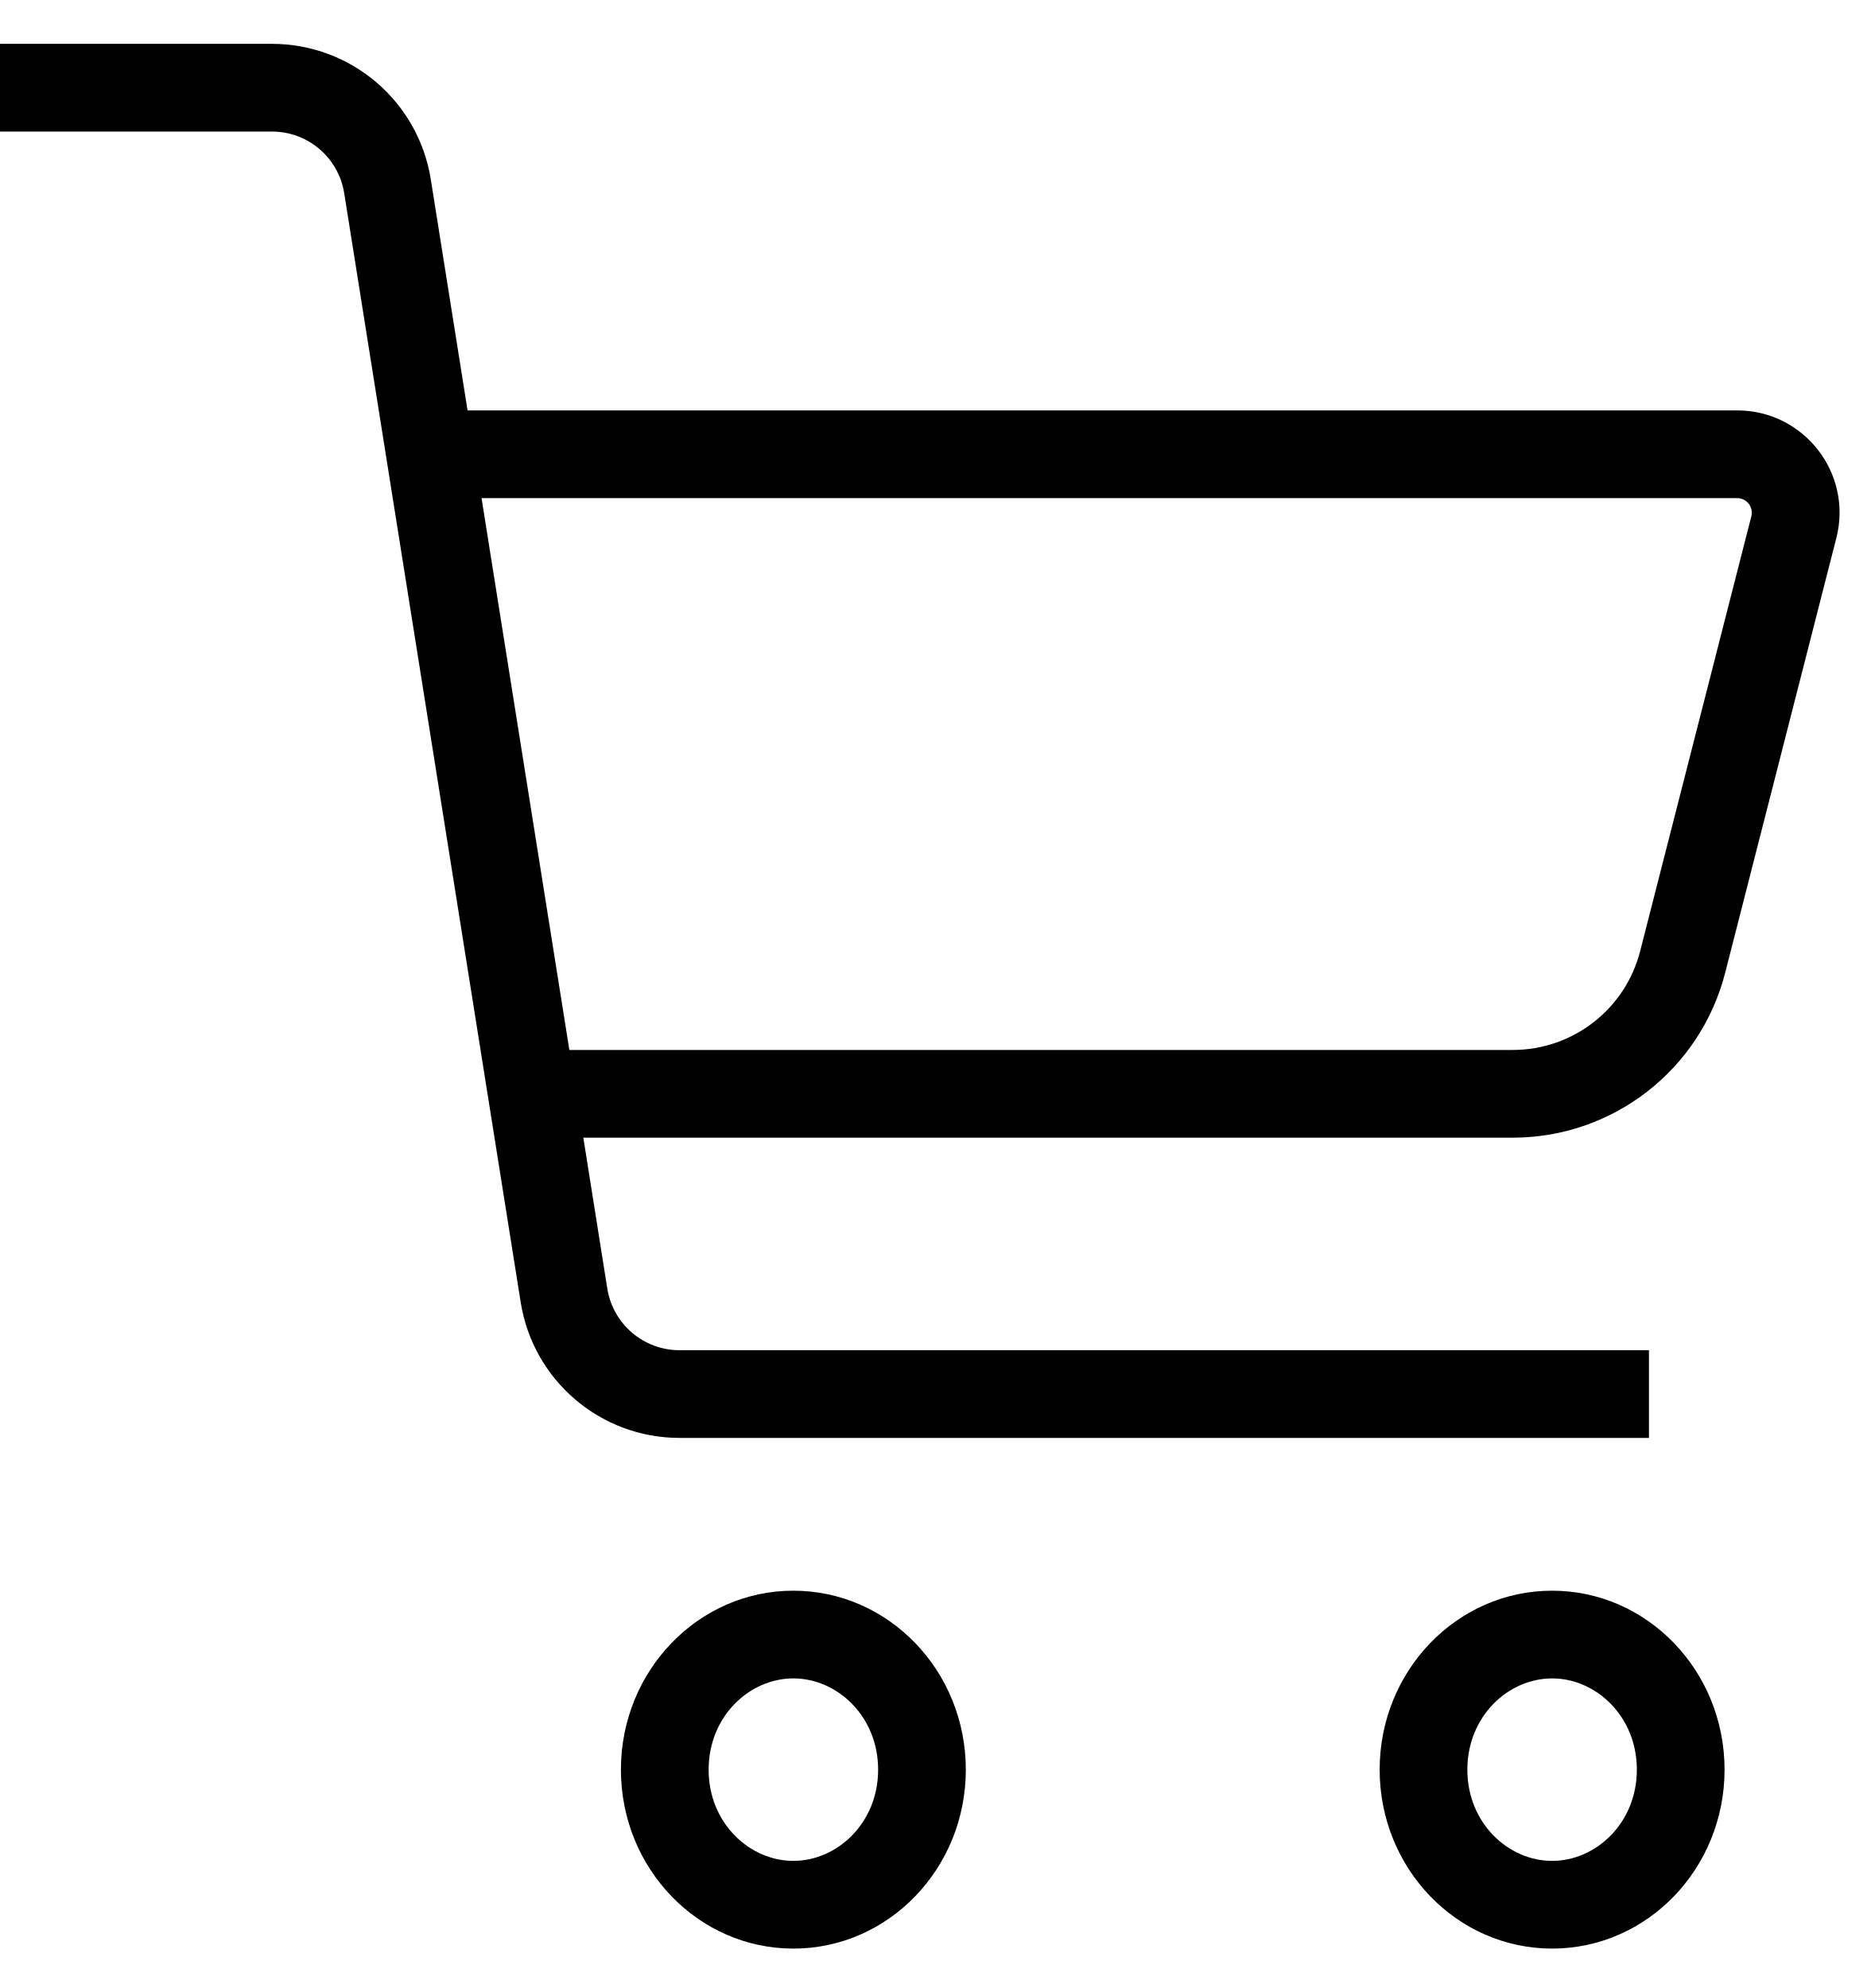
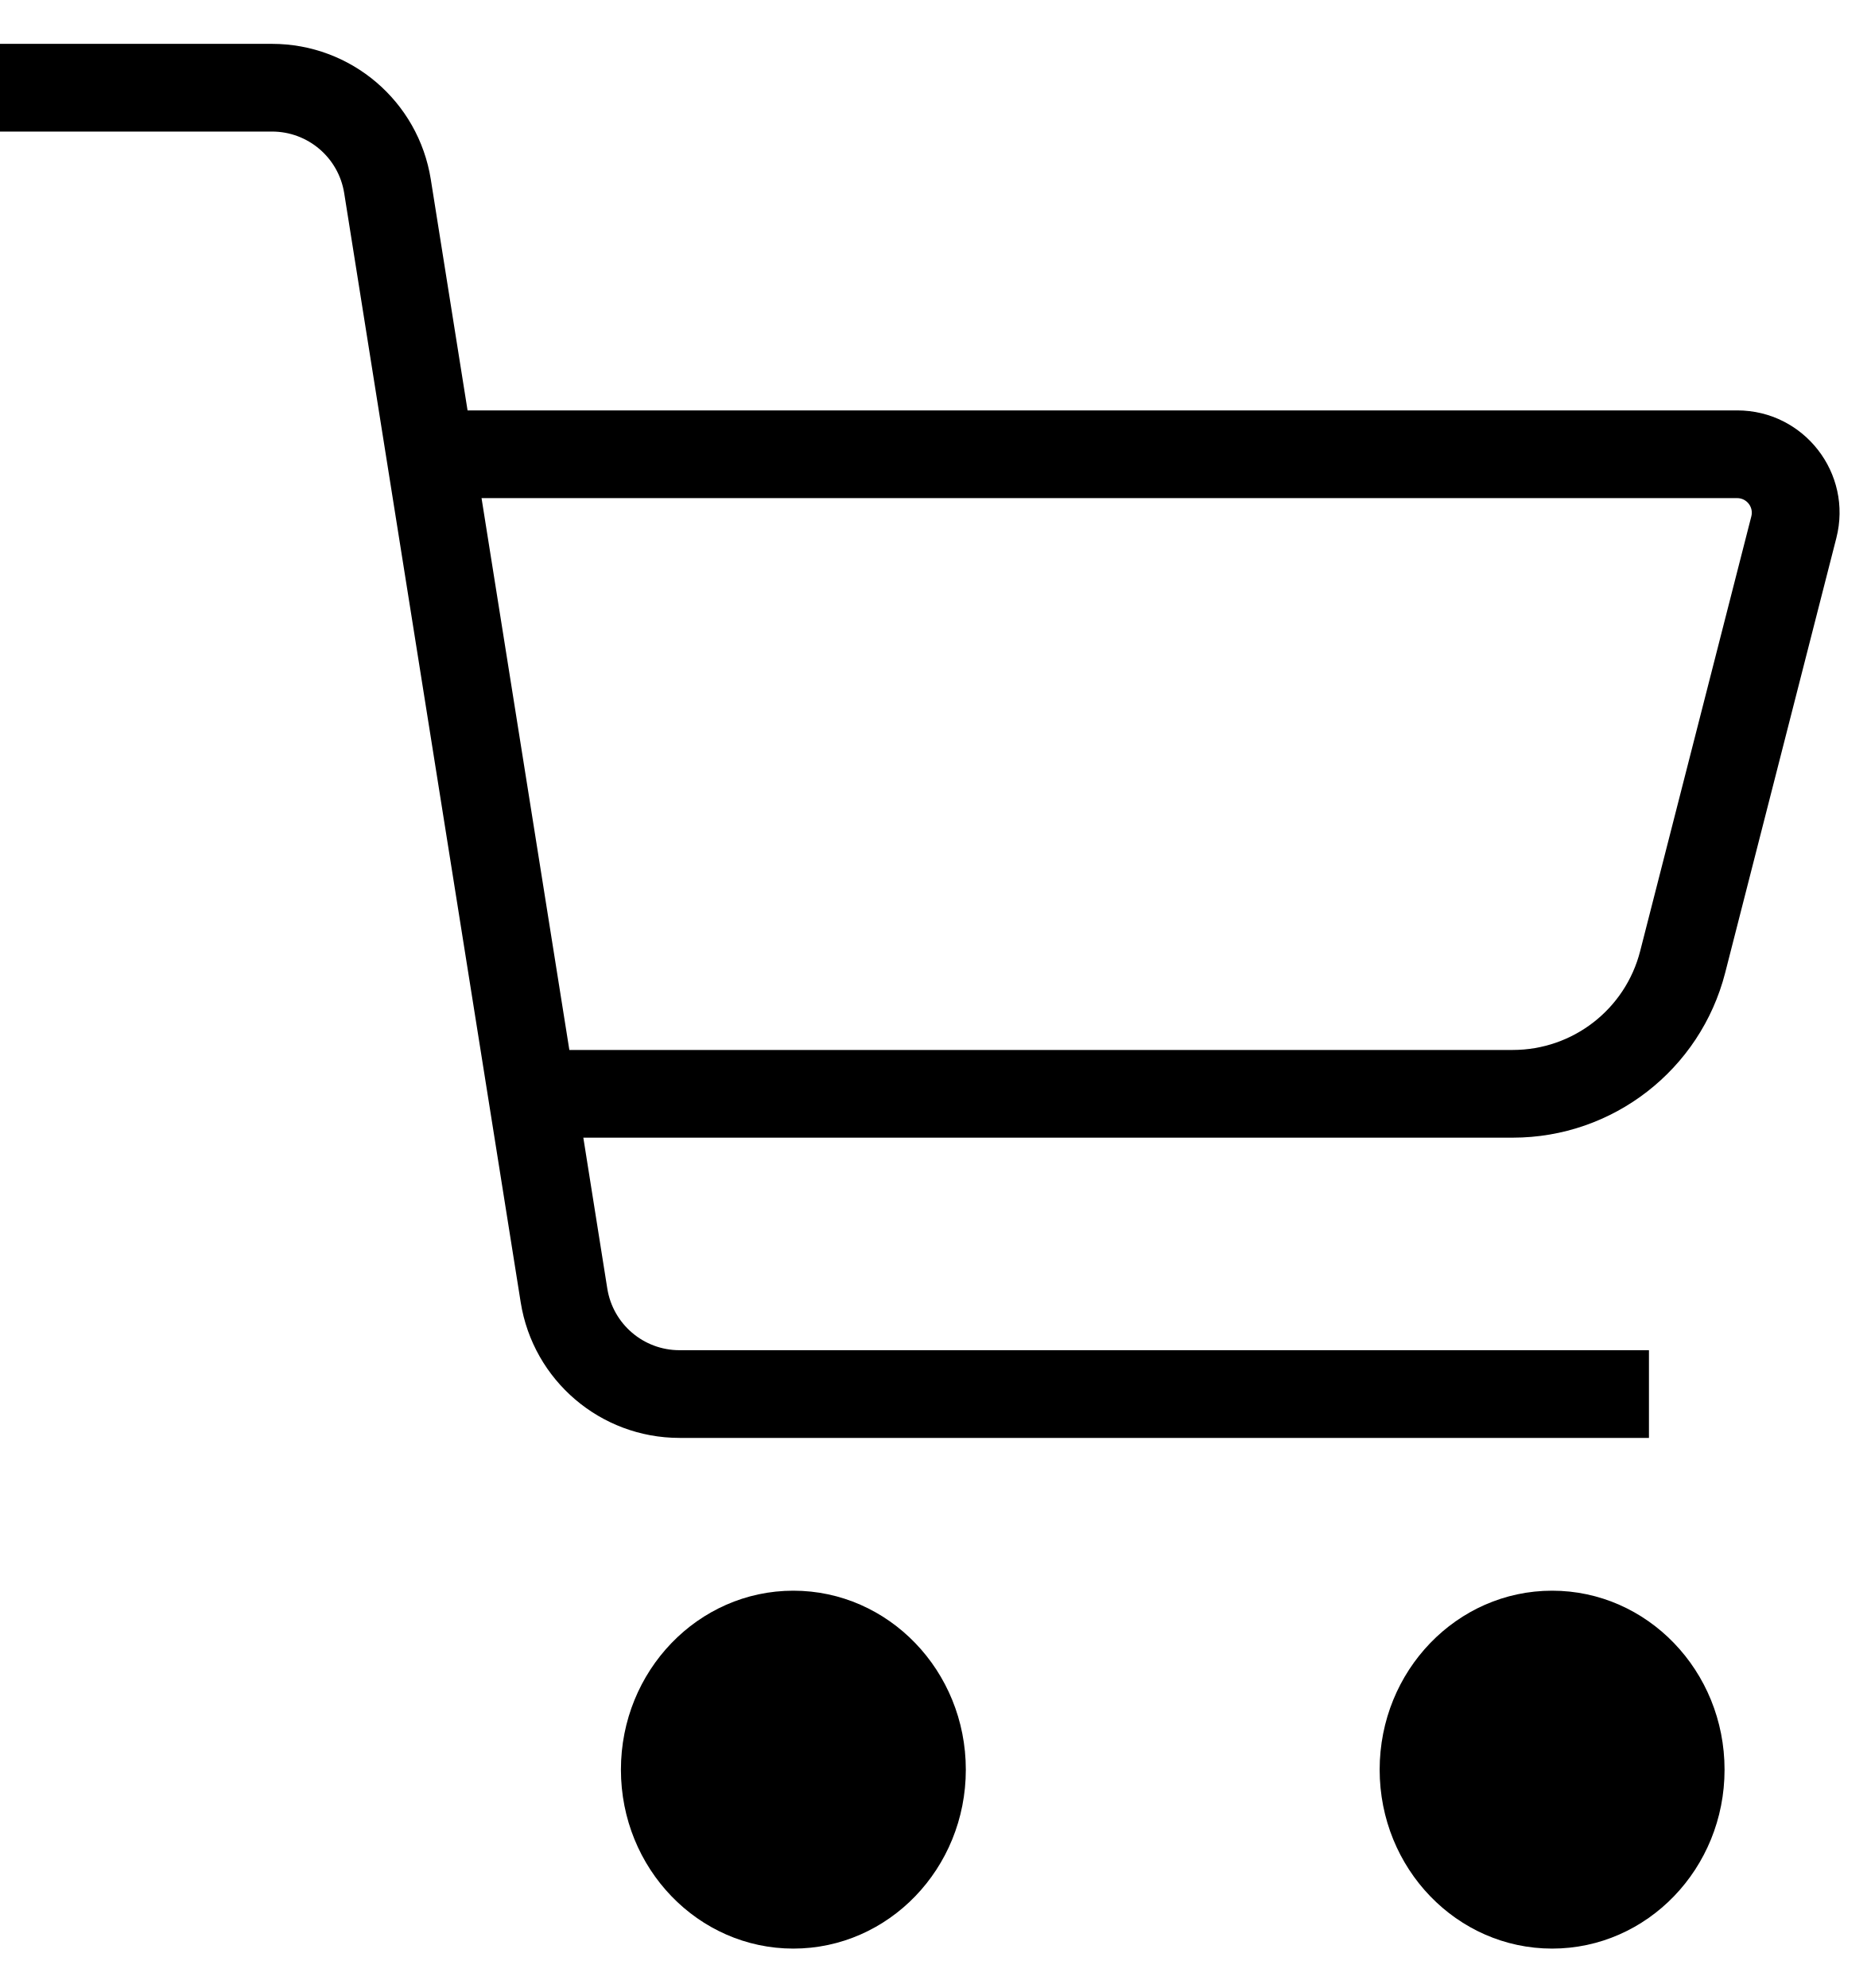
<svg xmlns="http://www.w3.org/2000/svg" width="32" height="34" viewBox="0 0 32 34" fill="none">
-   <path fill-rule="evenodd" clip-rule="evenodd" d="M4.652 2.25H0V0.75H4.652C6.004 0.75 7.155 1.732 7.368 3.067L7.997 7.019H29.712C30.855 7.019 31.691 8.096 31.408 9.202L29.507 16.636C29.082 18.296 27.587 19.457 25.874 19.457H9.977L10.387 22.038C10.484 22.645 11.007 23.092 11.622 23.092H28.203V24.592H11.622C10.27 24.592 9.119 23.609 8.906 22.274L5.887 3.303C5.79 2.696 5.267 2.25 4.652 2.25ZM9.738 17.957H25.874C26.902 17.957 27.799 17.261 28.053 16.265L29.954 8.831C29.995 8.673 29.875 8.519 29.712 8.519H8.236L9.738 17.957Z" fill="black" />
-   <path fill-rule="evenodd" clip-rule="evenodd" d="M13.569 31.826C14.318 31.826 15.019 31.18 15.019 30.266C15.019 29.351 14.318 28.705 13.569 28.705C12.821 28.705 12.12 29.351 12.12 30.266C12.12 31.18 12.821 31.826 13.569 31.826ZM13.569 33.326C15.198 33.326 16.519 31.956 16.519 30.266C16.519 28.576 15.198 27.205 13.569 27.205C11.941 27.205 10.62 28.576 10.62 30.266C10.62 31.956 11.941 33.326 13.569 33.326Z" fill="black" />
-   <path fill-rule="evenodd" clip-rule="evenodd" d="M26.547 31.826C27.295 31.826 27.996 31.18 27.996 30.266C27.996 29.351 27.295 28.705 26.547 28.705C25.798 28.705 25.097 29.351 25.097 30.266C25.097 31.18 25.798 31.826 26.547 31.826ZM26.547 33.326C28.175 33.326 29.496 31.956 29.496 30.266C29.496 28.576 28.175 27.205 26.547 27.205C24.918 27.205 23.597 28.576 23.597 30.266C23.597 31.956 24.918 33.326 26.547 33.326Z" fill="black" />
+   <path fillRule="evenodd" clipRule="evenodd" d="M4.652 2.25H0V0.75H4.652C6.004 0.75 7.155 1.732 7.368 3.067L7.997 7.019H29.712C30.855 7.019 31.691 8.096 31.408 9.202L29.507 16.636C29.082 18.296 27.587 19.457 25.874 19.457H9.977L10.387 22.038C10.484 22.645 11.007 23.092 11.622 23.092H28.203V24.592H11.622C10.27 24.592 9.119 23.609 8.906 22.274L5.887 3.303C5.79 2.696 5.267 2.25 4.652 2.25ZM9.738 17.957H25.874C26.902 17.957 27.799 17.261 28.053 16.265L29.954 8.831C29.995 8.673 29.875 8.519 29.712 8.519H8.236L9.738 17.957Z" fill="black" />
+   <path fillRule="evenodd" clipRule="evenodd" d="M13.569 31.826C14.318 31.826 15.019 31.18 15.019 30.266C15.019 29.351 14.318 28.705 13.569 28.705C12.821 28.705 12.12 29.351 12.12 30.266C12.12 31.18 12.821 31.826 13.569 31.826ZM13.569 33.326C15.198 33.326 16.519 31.956 16.519 30.266C16.519 28.576 15.198 27.205 13.569 27.205C11.941 27.205 10.62 28.576 10.62 30.266C10.62 31.956 11.941 33.326 13.569 33.326Z" fill="black" />
+   <path fillRule="evenodd" clipRule="evenodd" d="M26.547 31.826C27.295 31.826 27.996 31.18 27.996 30.266C27.996 29.351 27.295 28.705 26.547 28.705C25.798 28.705 25.097 29.351 25.097 30.266C25.097 31.18 25.798 31.826 26.547 31.826ZM26.547 33.326C28.175 33.326 29.496 31.956 29.496 30.266C29.496 28.576 28.175 27.205 26.547 27.205C24.918 27.205 23.597 28.576 23.597 30.266C23.597 31.956 24.918 33.326 26.547 33.326Z" fill="black" />
</svg>
